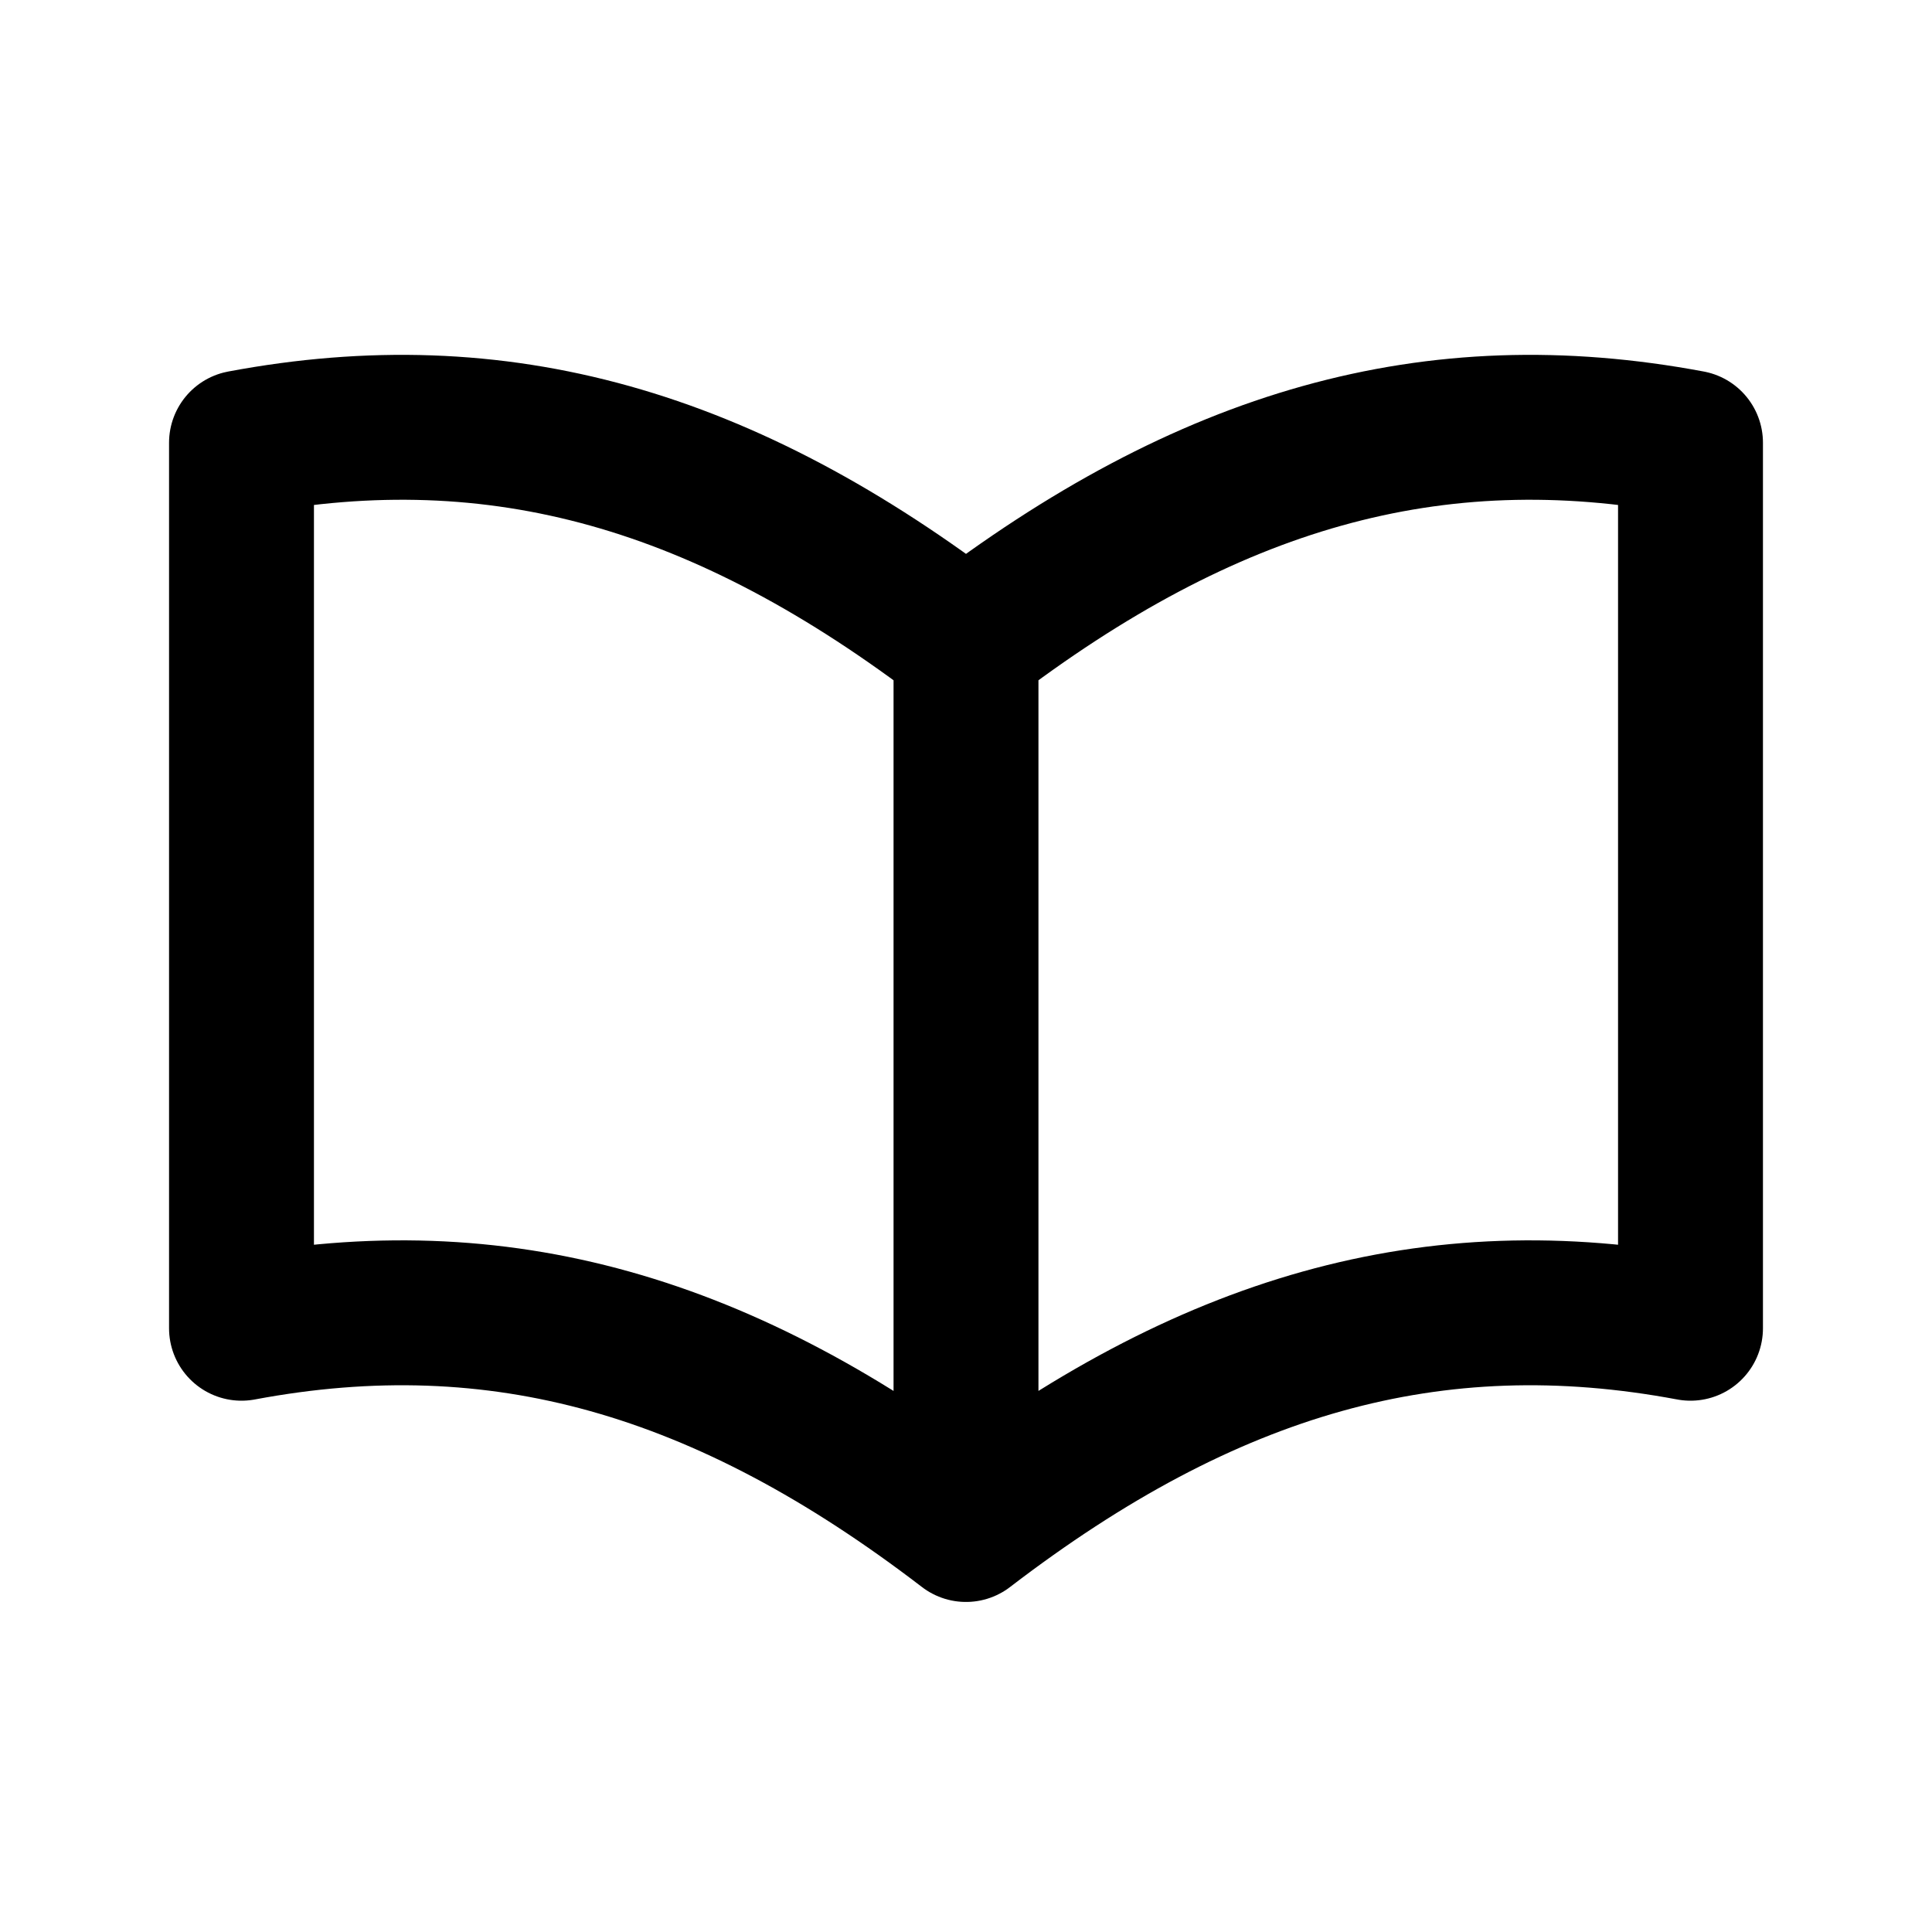
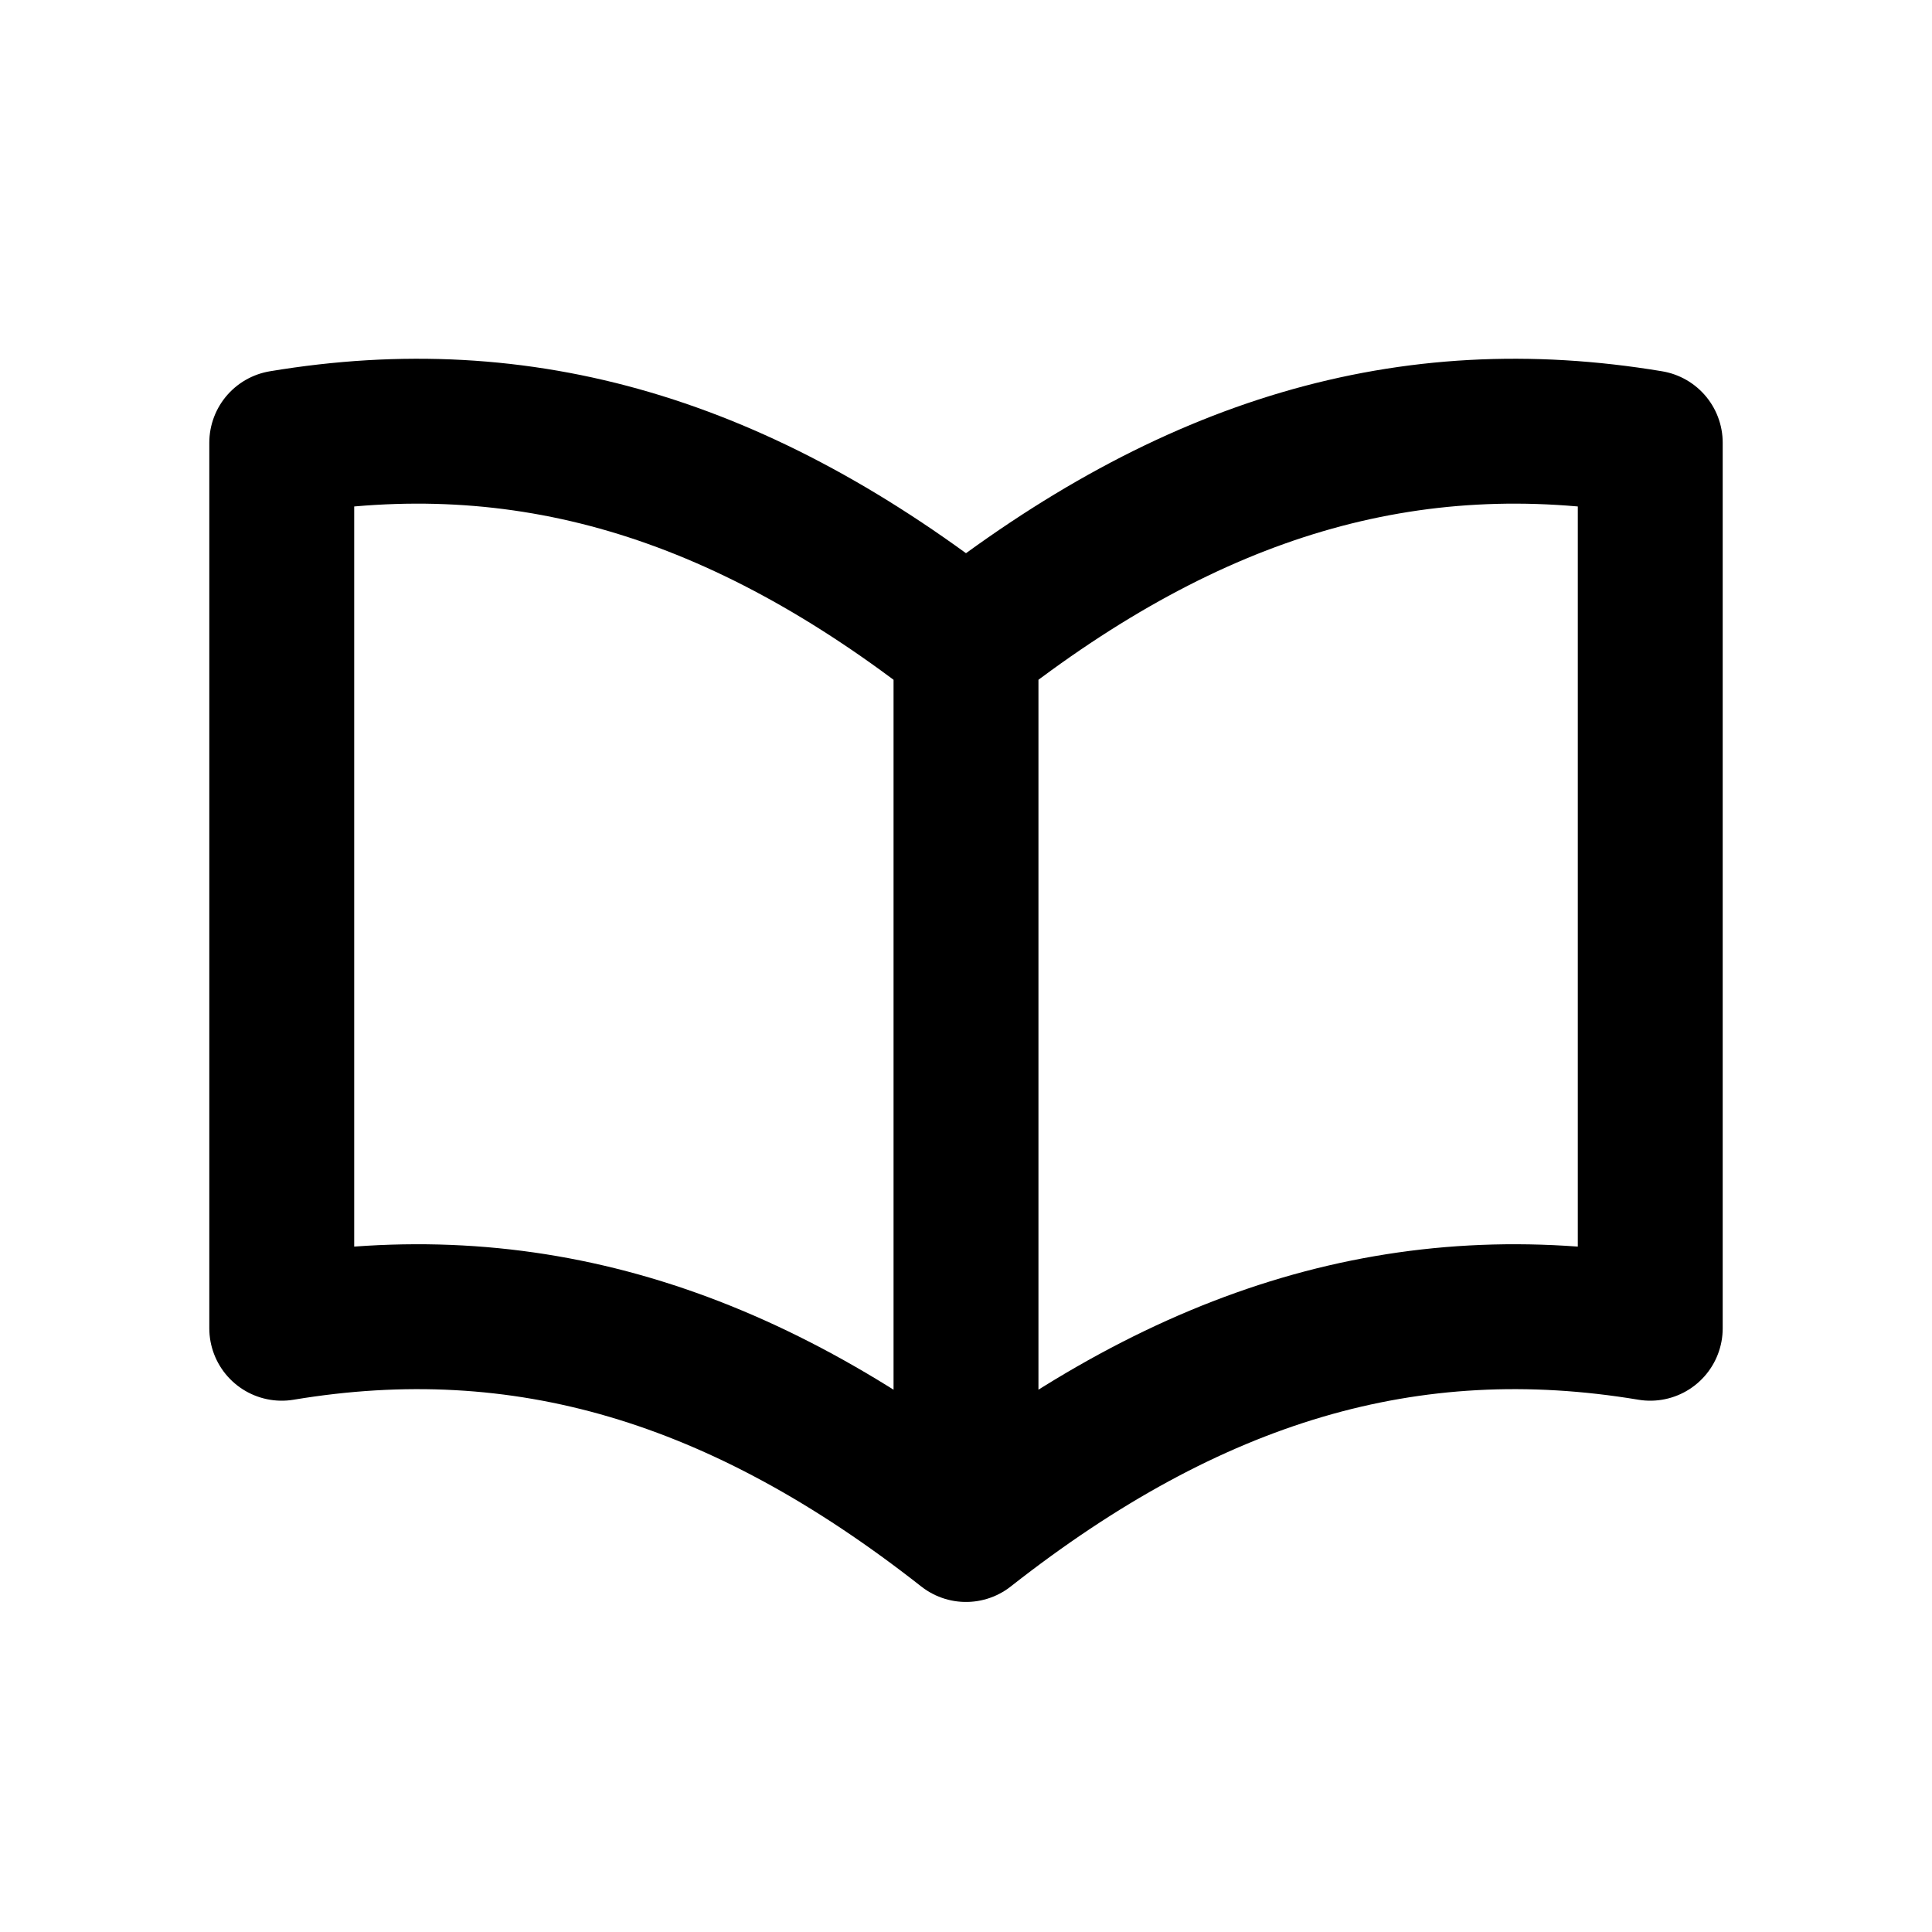
<svg xmlns="http://www.w3.org/2000/svg" viewBox="0 0 24 24">
-   <path d="M3 5.5c3.2-.6 6 .2 9 2.5v11c-3-2.3-5.8-3.1-9-2.5zm18 0c-3.2-.6-6 .2-9 2.5v11c3-2.3 5.8-3.1 9-2.5z" fill="none" stroke="#000" stroke-width="1.8" stroke-linejoin="round" />
+   <path d="M3.5 5.5c3-.5 5.7.3 8.5 2.5v11c-2.8-2.2-5.5-3-8.5-2.5v-11Zm17 0c-3-.5-5.7.3-8.5 2.5v11c2.8-2.2 5.5-3 8.5-2.5v-11Z" fill="none" stroke="#000" stroke-width="1.8" stroke-linejoin="round" />
</svg>
